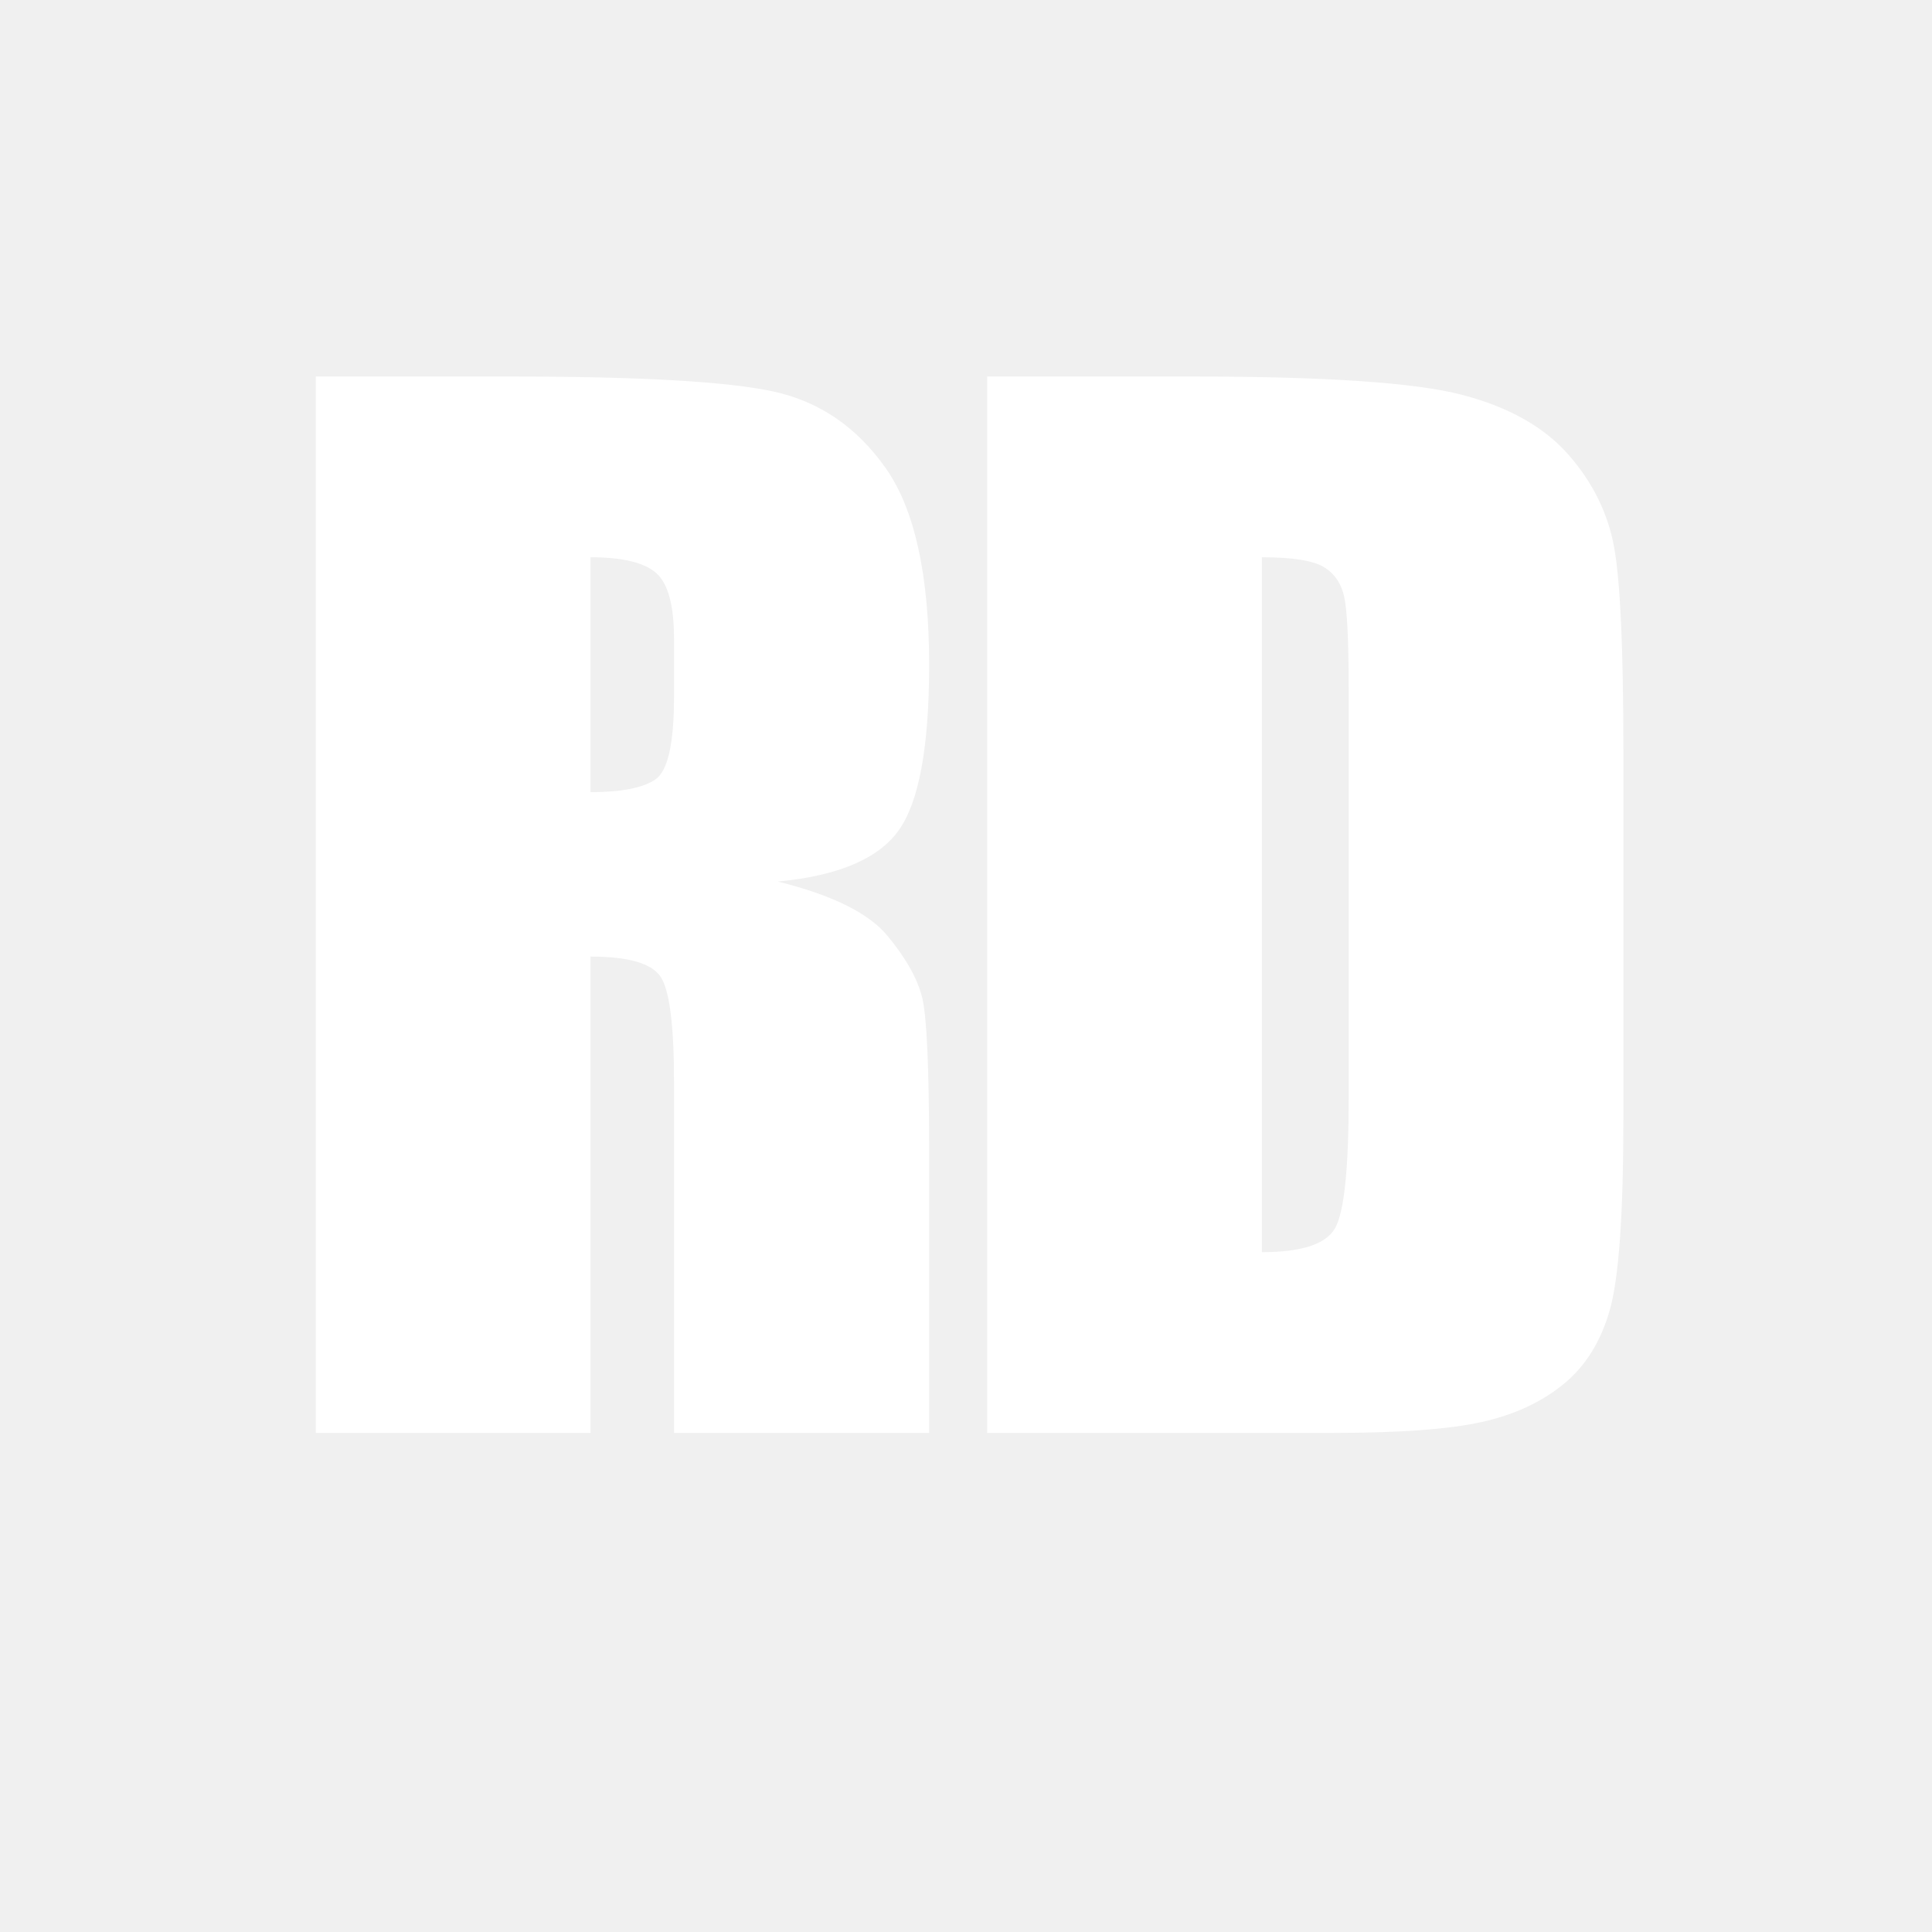
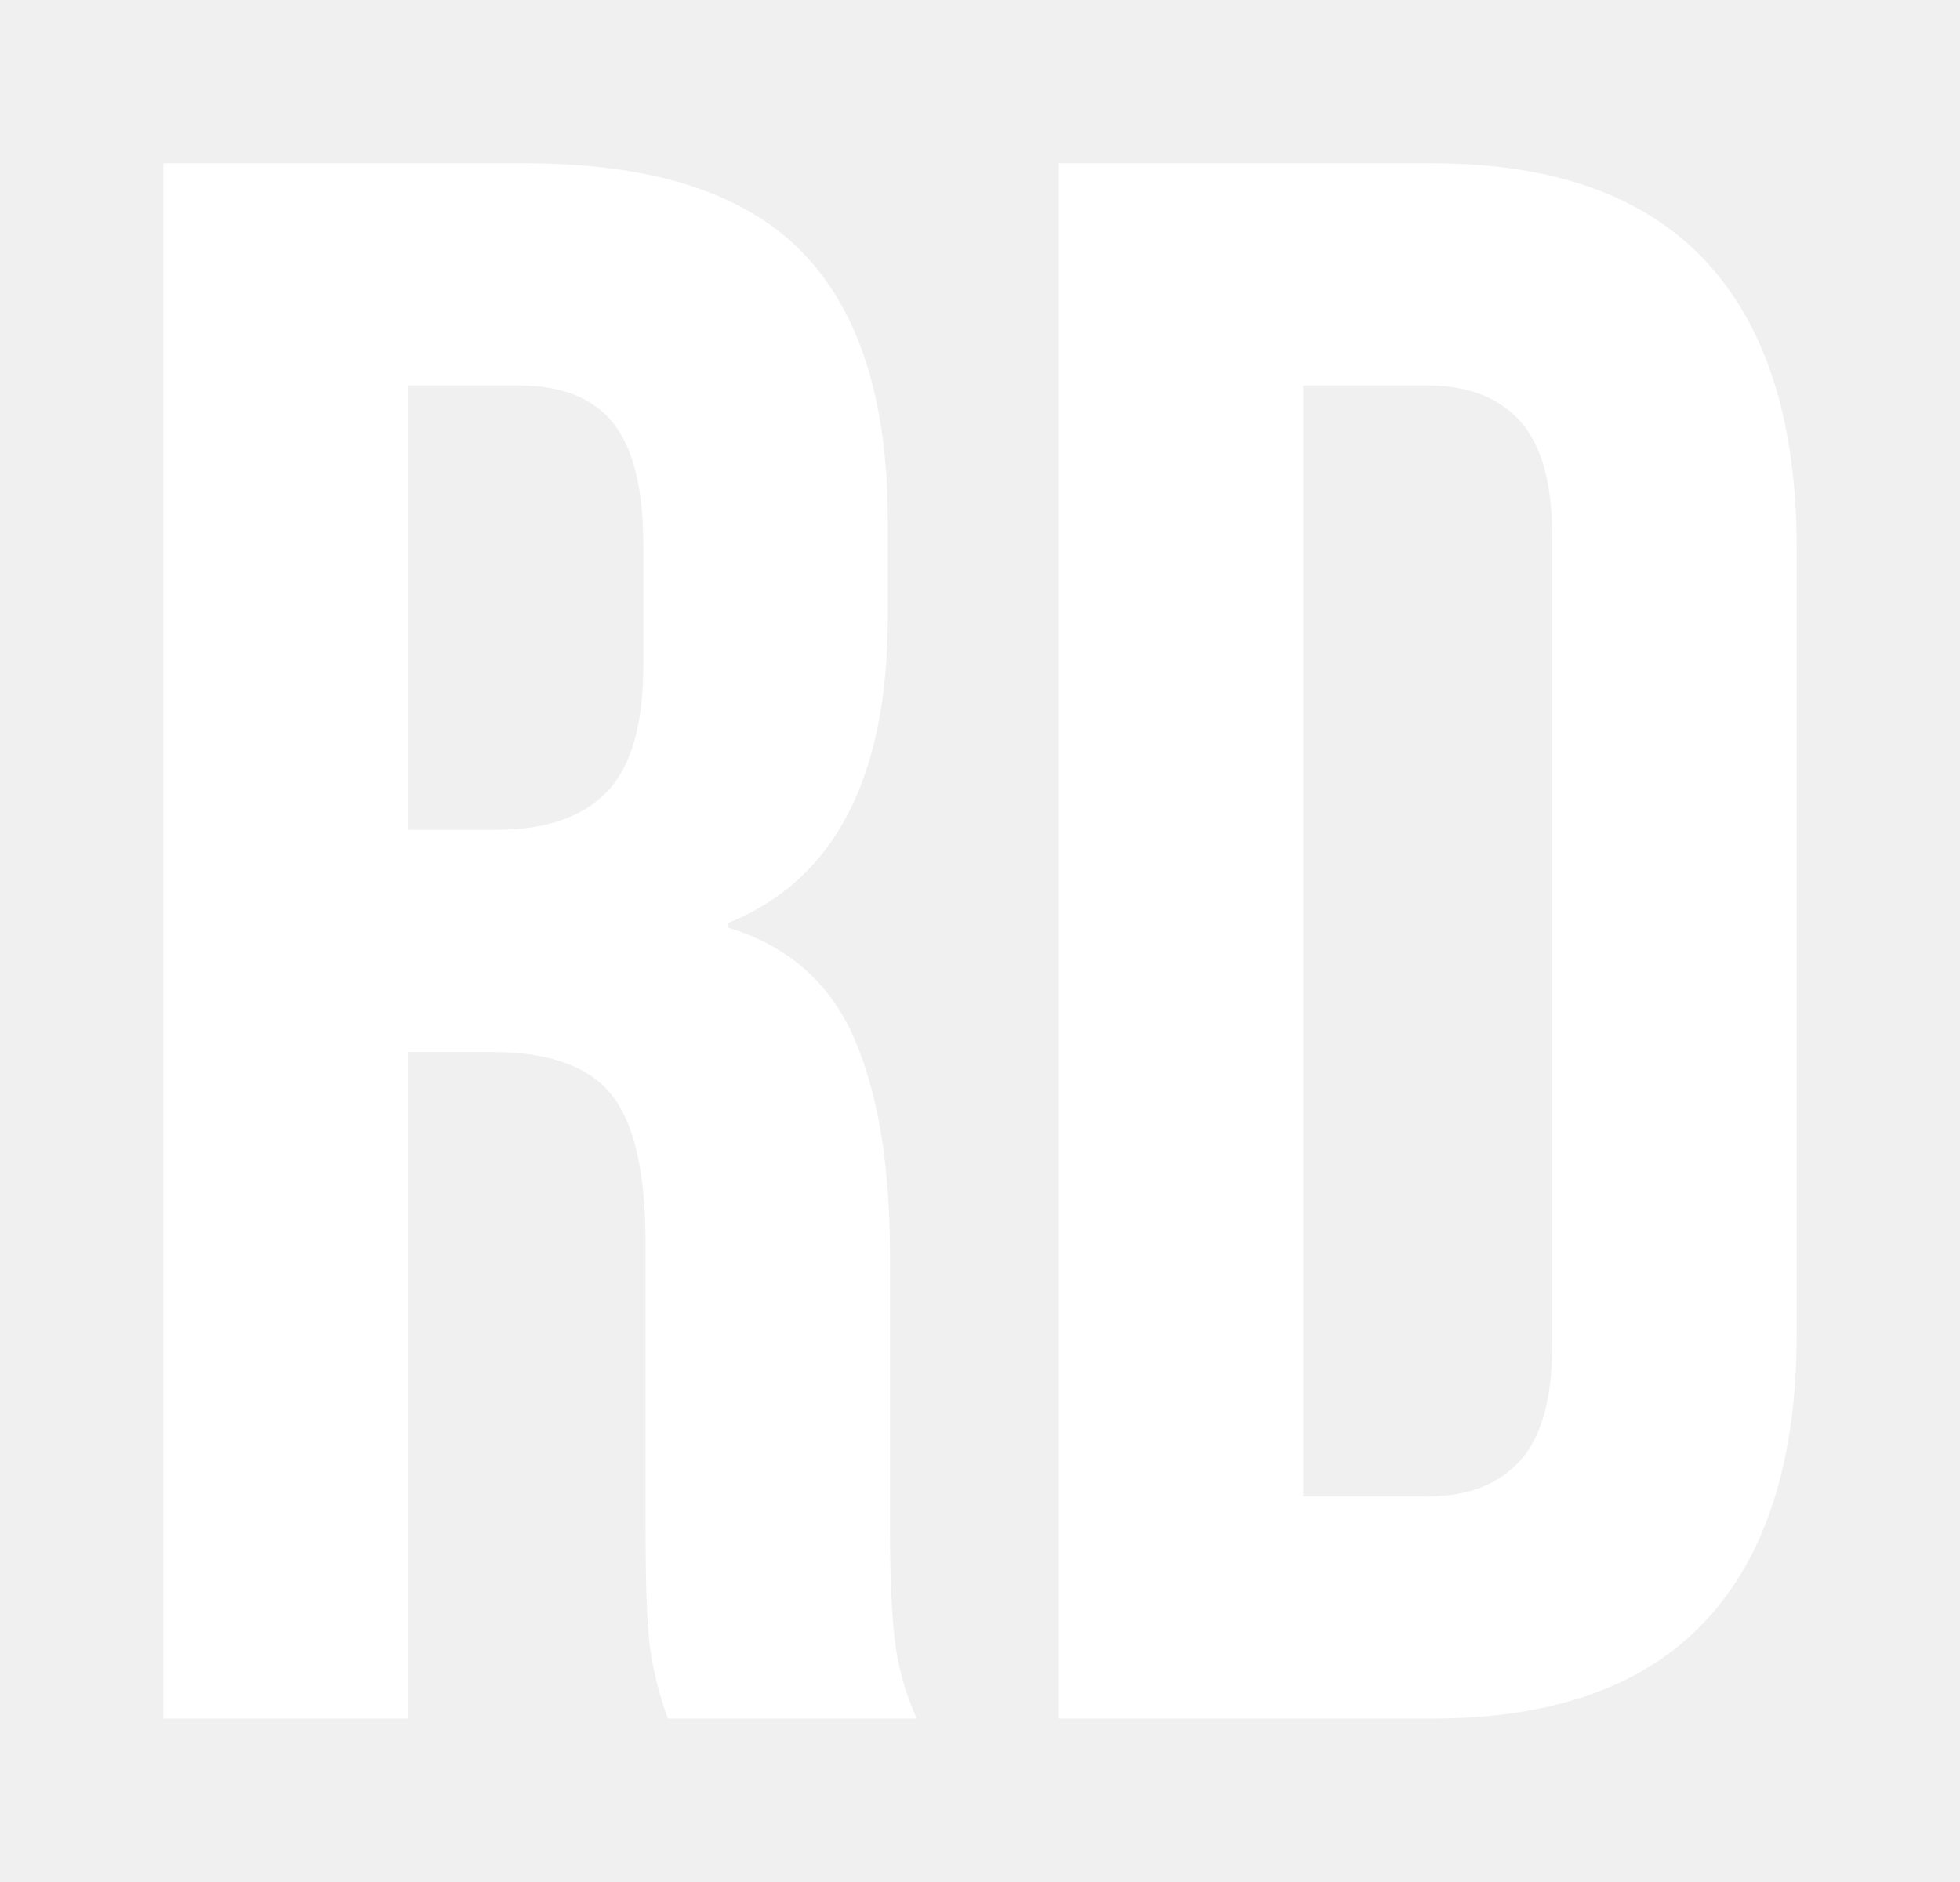
- <svg xmlns="http://www.w3.org/2000/svg" viewBox="0 0 240 240" width="240" height="240">
-   <path d="M6.809 0L6.809-131.228L30.963-131.228Q55.117-131.228 63.668-129.363Q72.220-127.499 77.610-119.839Q83-112.180 83-95.401Q83-80.082 79.190-74.813Q75.381-69.545 64.195-68.491Q74.327-65.979 77.813-61.764Q81.298-57.549 82.149-54.023Q83-50.497 83-34.610L83 0L51.308 0L51.308-43.607Q51.308-54.145 49.646-56.657Q47.984-59.170 40.933-59.170L40.933 0L6.809 0M40.933-108.775L40.933-79.596Q46.688-79.596 48.998-81.176Q51.308-82.757 51.308-91.430L51.308-98.644Q51.308-104.885 49.079-106.830Q46.850-108.775 40.933-108.775M90.212 0L90.212-131.228L115.744-131.228Q140.466-131.228 149.179-128.958Q157.893-126.688 162.432-121.501Q166.971-116.313 168.105-109.951Q169.240-103.588 169.240-84.945L169.240-38.987Q169.240-21.317 167.579-15.360Q165.917-9.402 161.783-6.039Q157.649-2.675 151.570-1.337Q145.491 0 133.252 0L90.212 0M124.336-108.775L124.336-22.452Q131.712-22.452 133.414-25.411Q135.116-28.369 135.116-41.500L135.116-92.483Q135.116-101.399 134.549-103.912Q133.981-106.425 131.955-107.600Q129.929-108.775 124.336-108.775" transform="translate(32.421 178)" fill="#ffffff" />
+ <svg xmlns="http://www.w3.org/2000/svg" viewBox="-6.50 -154.70 176.40 169.40" width="176.40" height="169.40">
+   <path d="M8.2 0L8.2 -140L40.8 -140Q57.8 -140 65.6 -132.1Q73.4 -124.2 73.4 -107.8L73.4 -107.8L73.4 -99.2Q73.4 -77.4 59 -71.6L59 -71.6L59 -71.2Q67 -68.8 70.3 -61.4Q73.6 -54 73.6 -41.6L73.6 -41.6L73.6 -17Q73.6 -11 74 -7.3Q74.4 -3.6 76 0L76 0L53.6 0Q52.4 -3.4 52 -6.4Q51.6 -9.4 51.6 -17.2L51.6 -17.2L51.6 -42.8Q51.6 -52.4 48.5 -56.2Q45.4 -60 37.8 -60L37.8 -60L30.2 -60L30.2 0L8.2 0M30.2 -80L38.2 -80Q44.8 -80 48.1 -83.4Q51.4 -86.8 51.4 -94.8L51.4 -94.8L51.4 -105.6Q51.4 -113.2 48.7 -116.6Q46 -120 40.2 -120L40.2 -120L30.2 -120L30.2 -80M88.8 0L88.8 -140L122.4 -140Q138.8 -140 147 -131.2Q155.2 -122.4 155.2 -105.4L155.2 -105.4L155.2 -34.6Q155.2 -17.6 147 -8.8Q138.8 0 122.4 0L122.4 0L88.8 0M110.8 -20L122 -20Q127.4 -20 130.3 -23.2Q133.2 -26.4 133.2 -33.6L133.2 -33.6L133.2 -106.4Q133.2 -113.6 130.3 -116.8Q127.4 -120 122 -120L122 -120L110.8 -120L110.8 -20" fill="#ffffff" />
</svg>
